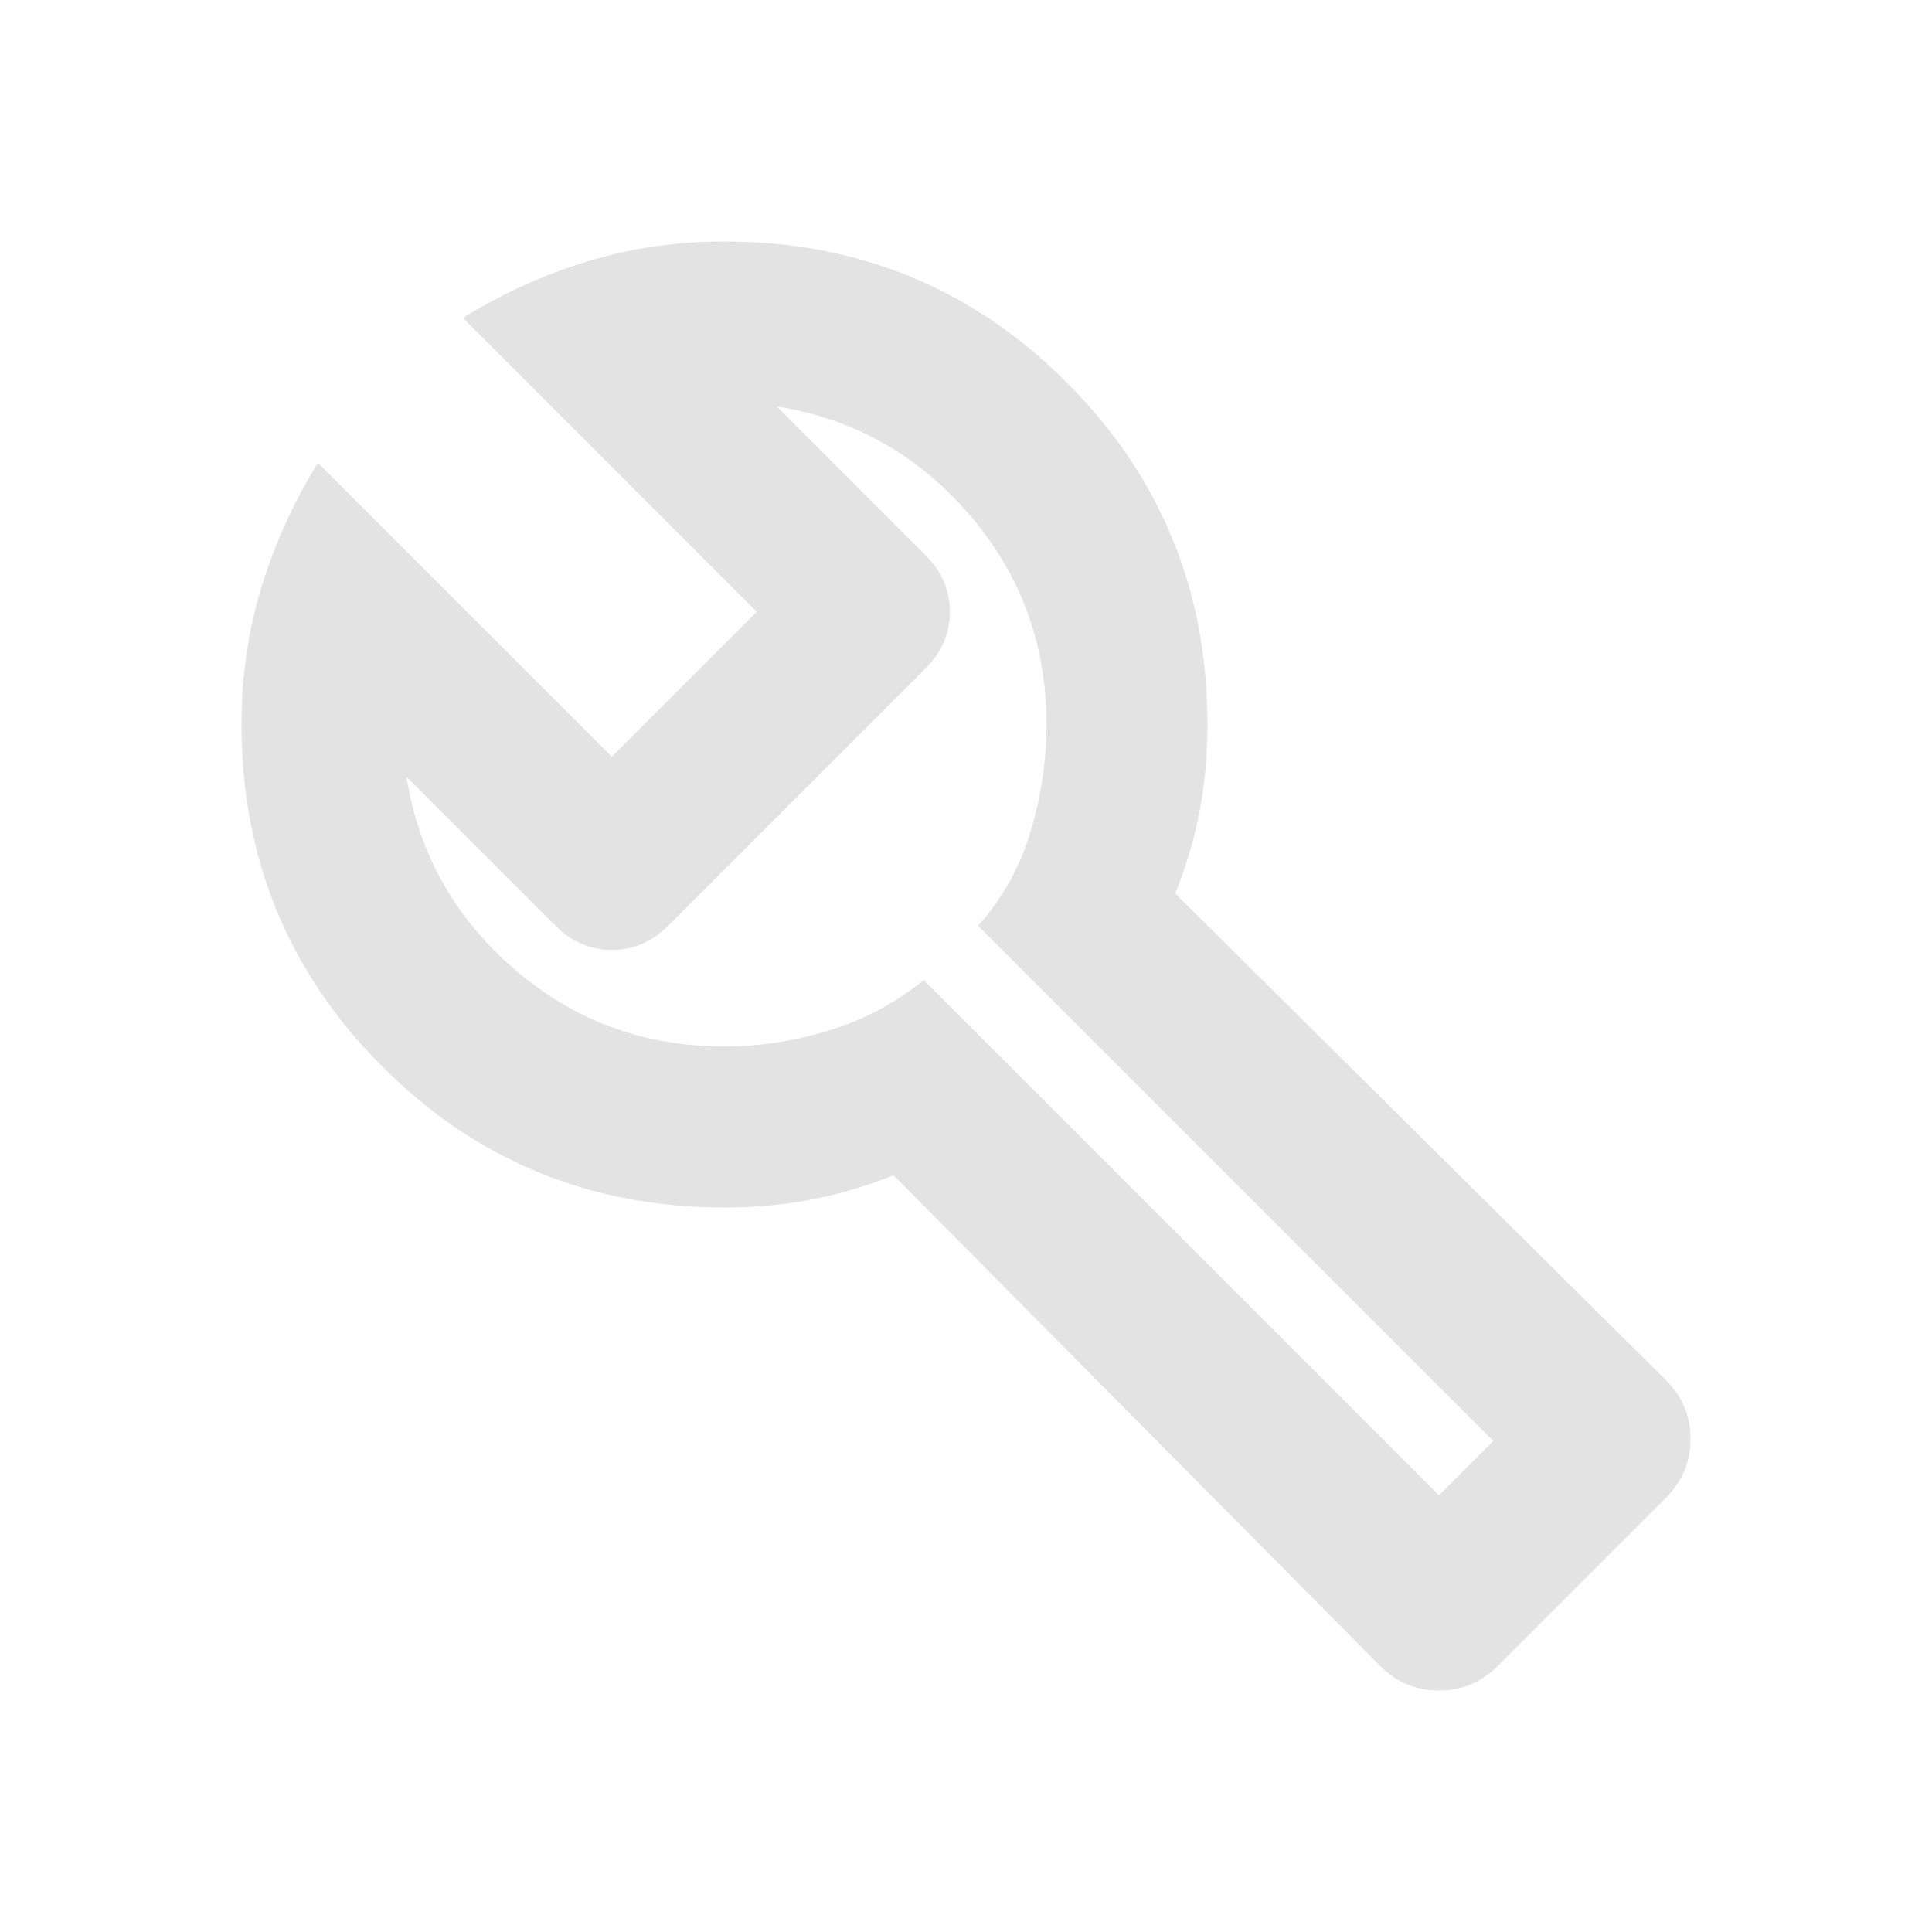
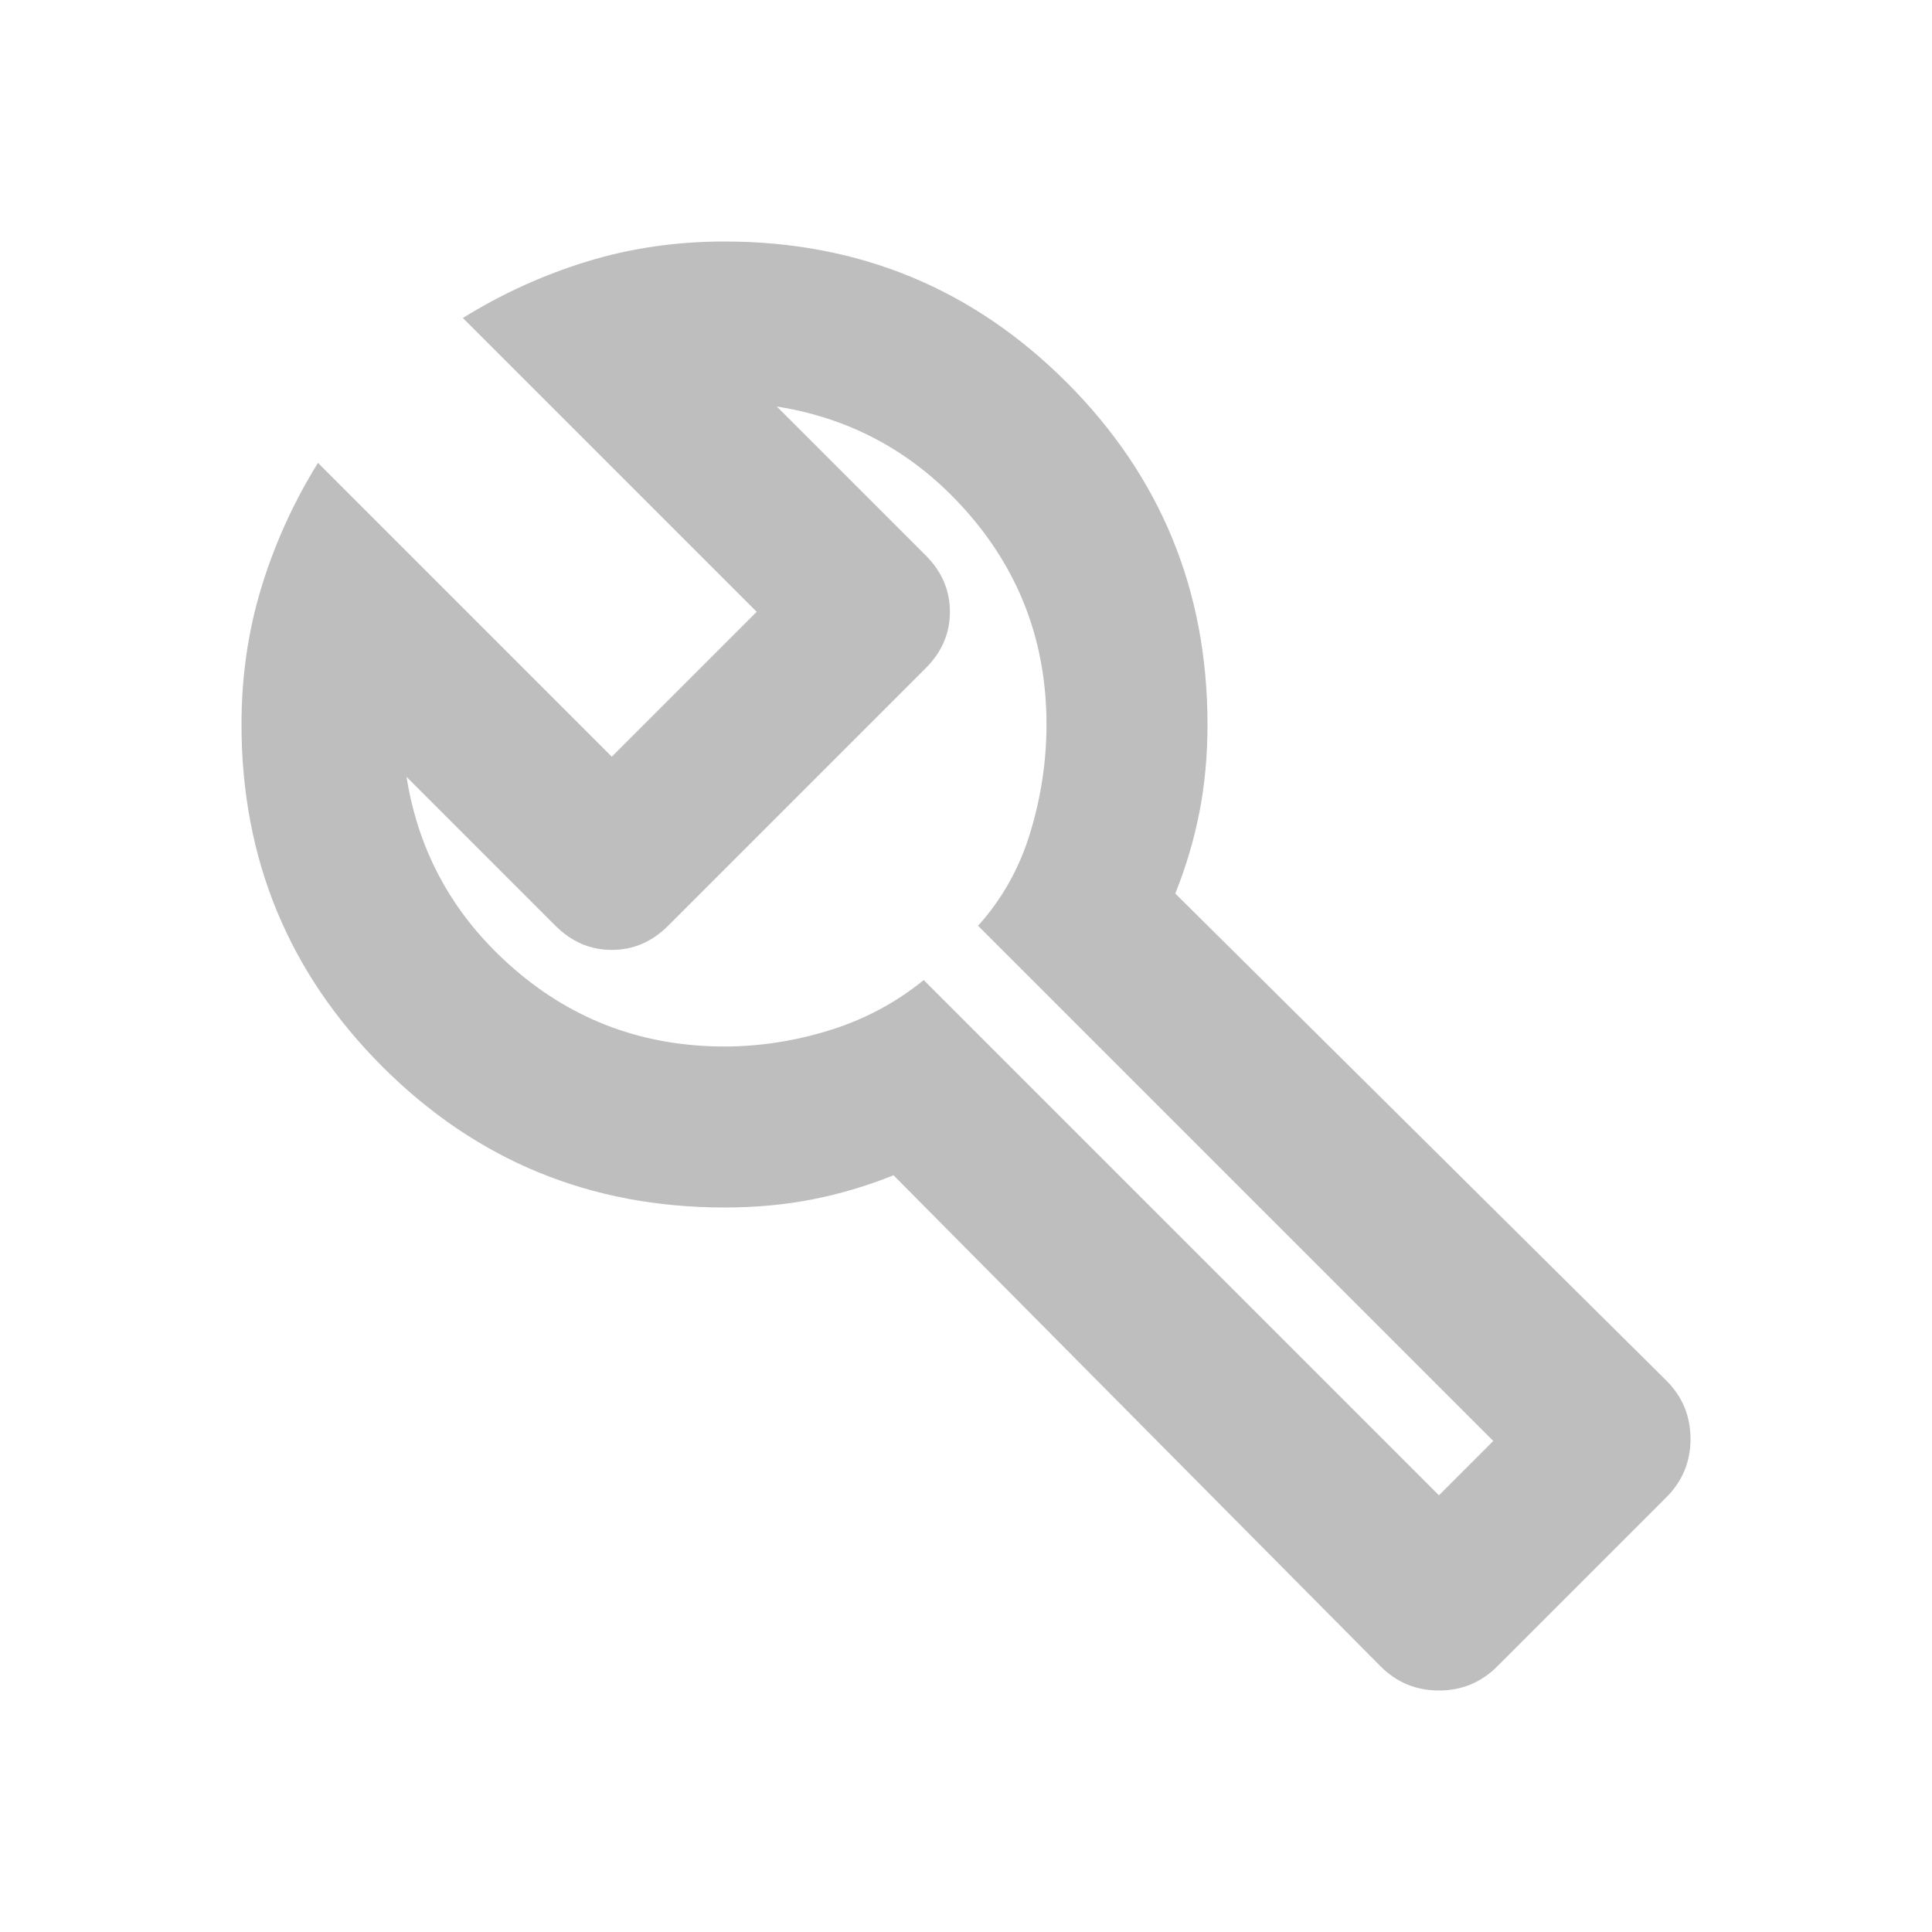
- <svg xmlns="http://www.w3.org/2000/svg" height="24px" viewBox="0 -960 960 960" width="24px" fill="#e3e3e3">
+ <svg xmlns="http://www.w3.org/2000/svg" height="24px" viewBox="0 -960 960 960" width="24px" fill="#bebebe">
  <path d="M686-132 444-376q-20 8-40.5 12t-43.5 4q-100 0-170-70t-70-170q0-36 10-68.5t28-61.5l146 146 72-72-146-146q29-18 61.5-28t68.5-10q100 0 170 70t70 170q0 23-4 43.5T584-516l244 242q12 12 12 29t-12 29l-84 84q-12 12-29 12t-29-12Zm29-85 27-27-256-256q18-20 26-46.5t8-53.5q0-60-38.5-104.5T386-758l74 74q12 12 12 28t-12 28L332-500q-12 12-28 12t-28-12l-74-74q9 57 53.5 95.5T360-440q26 0 52-8t47-25l256 256ZM472-488Z" />
</svg>
